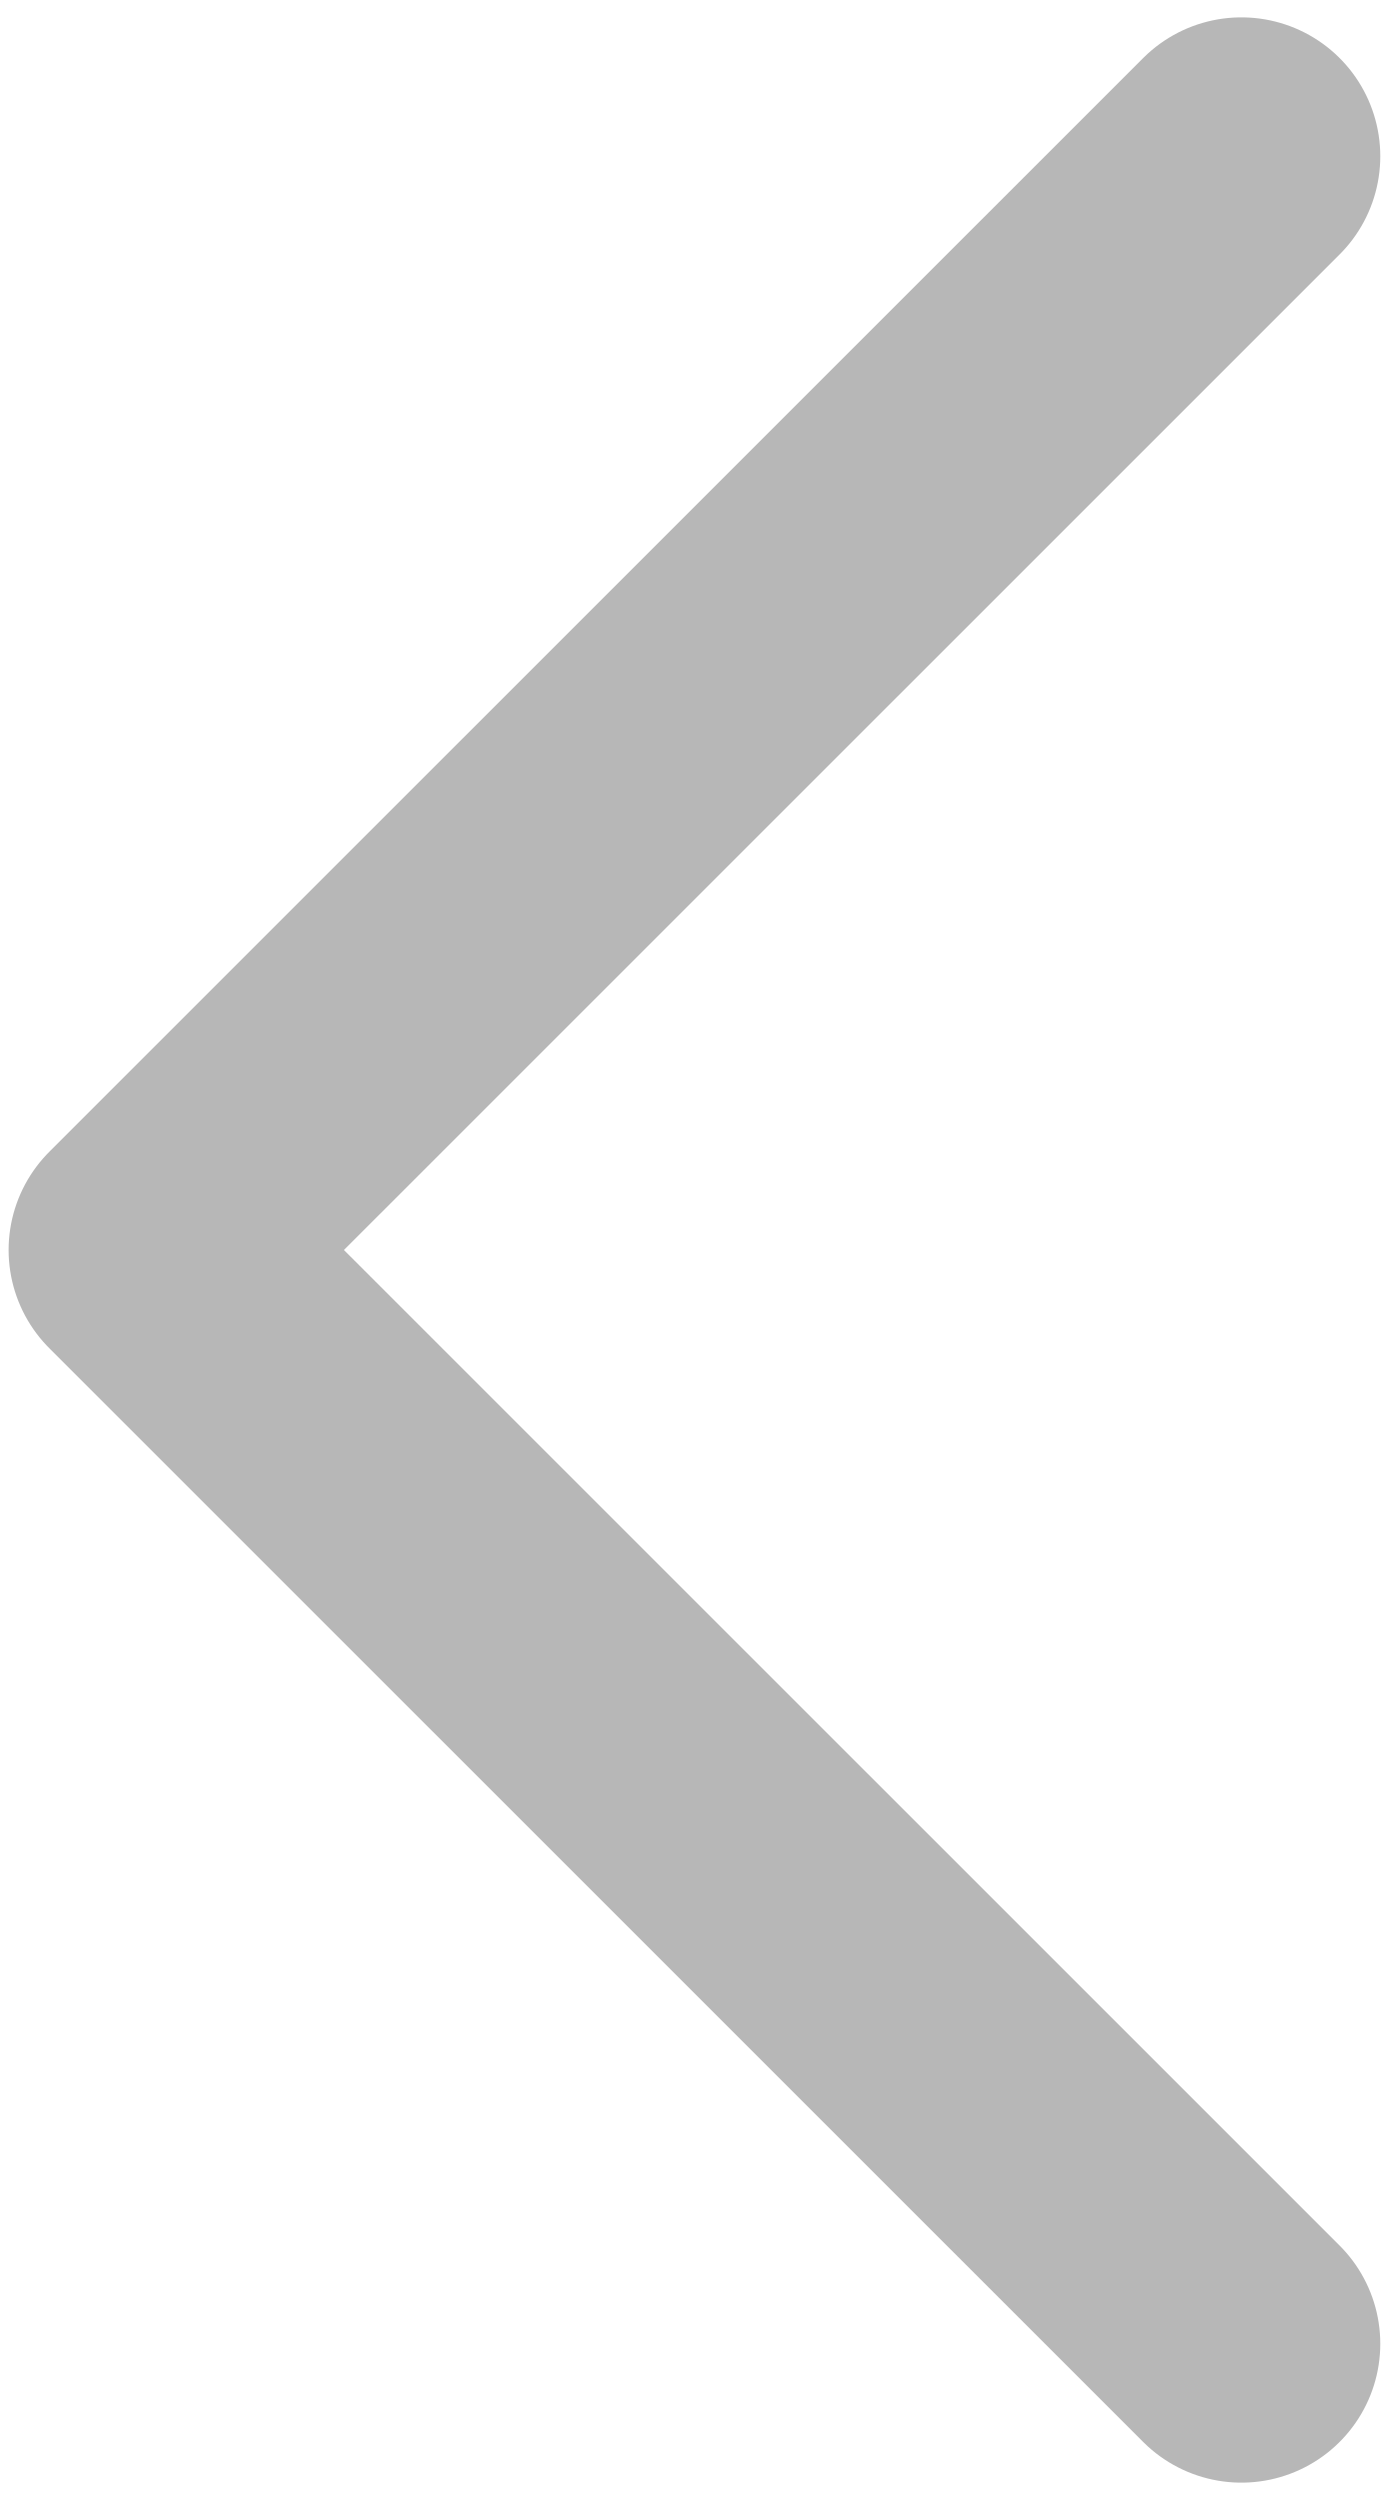
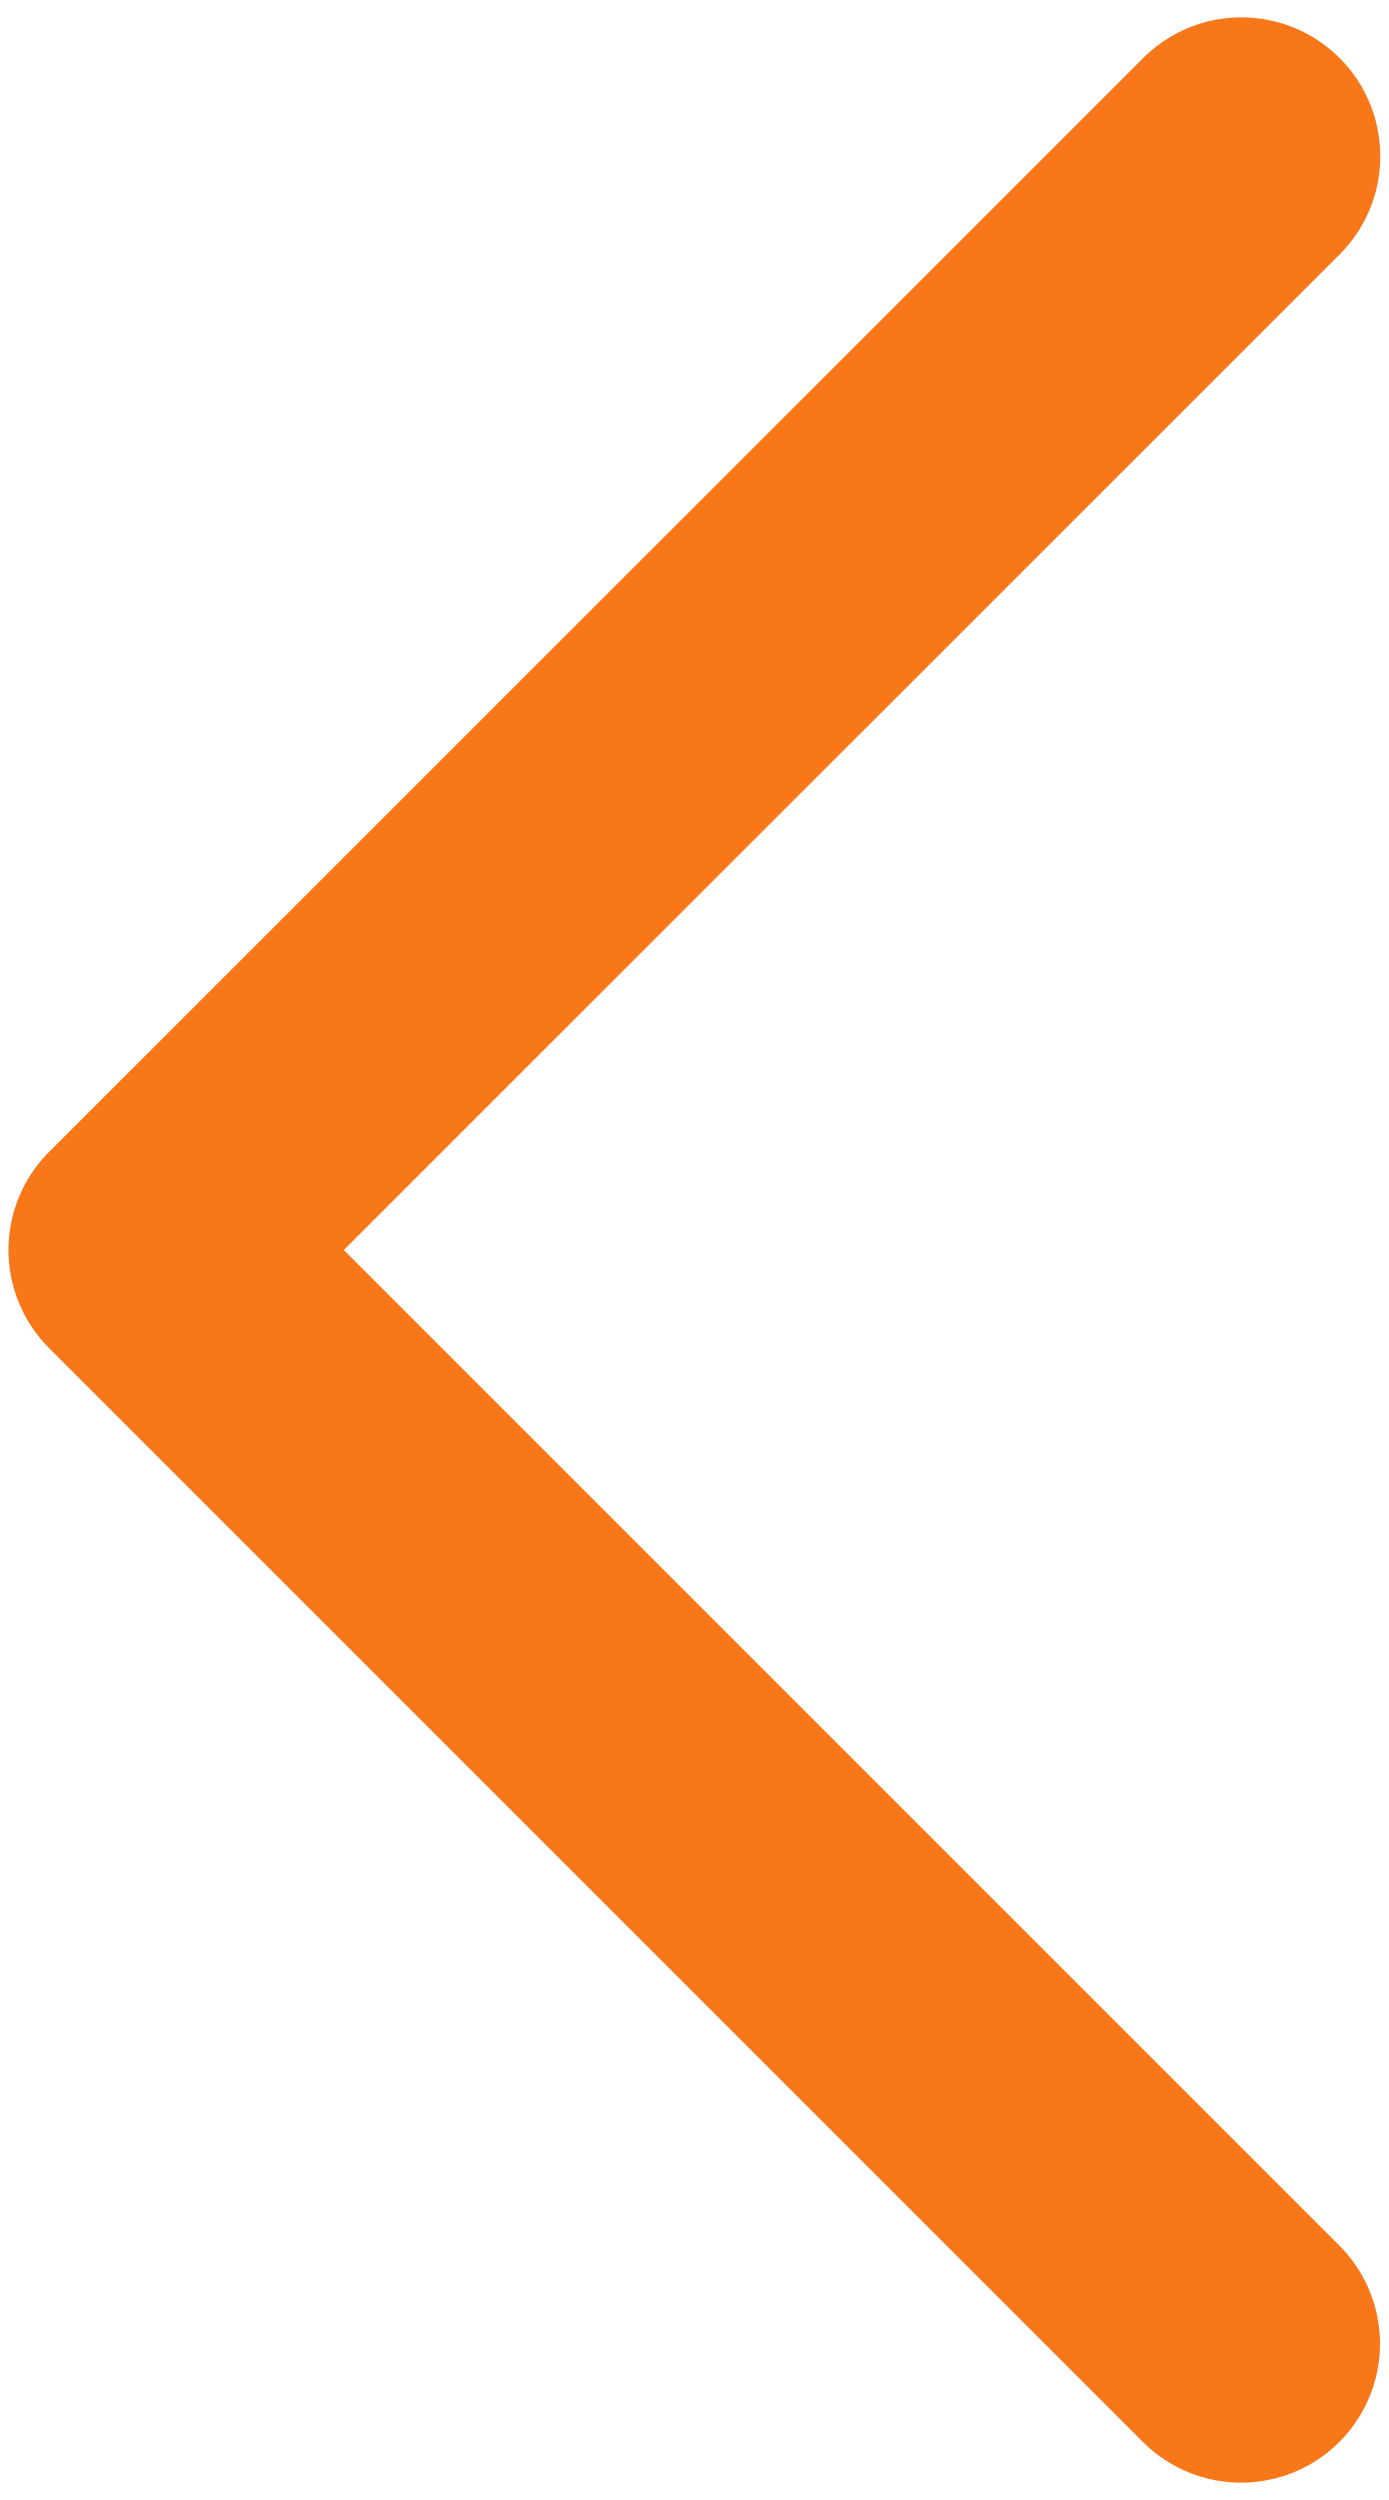
- <svg xmlns="http://www.w3.org/2000/svg" width="10" height="18" viewBox="0 0 10 18" fill="none">
-   <path d="M8.938 1.125L1.062 9L8.938 16.875" stroke="#B7B7B7" stroke-width="2" stroke-linecap="round" stroke-linejoin="round" />
+ <svg xmlns="http://www.w3.org/2000/svg" width="10" height="18" fill="none">
+   <path d="M8.938 1.125 1.061 9l7.875 7.875" stroke="#f87719" stroke-width="2" stroke-linecap="round" stroke-linejoin="round" />
</svg>
